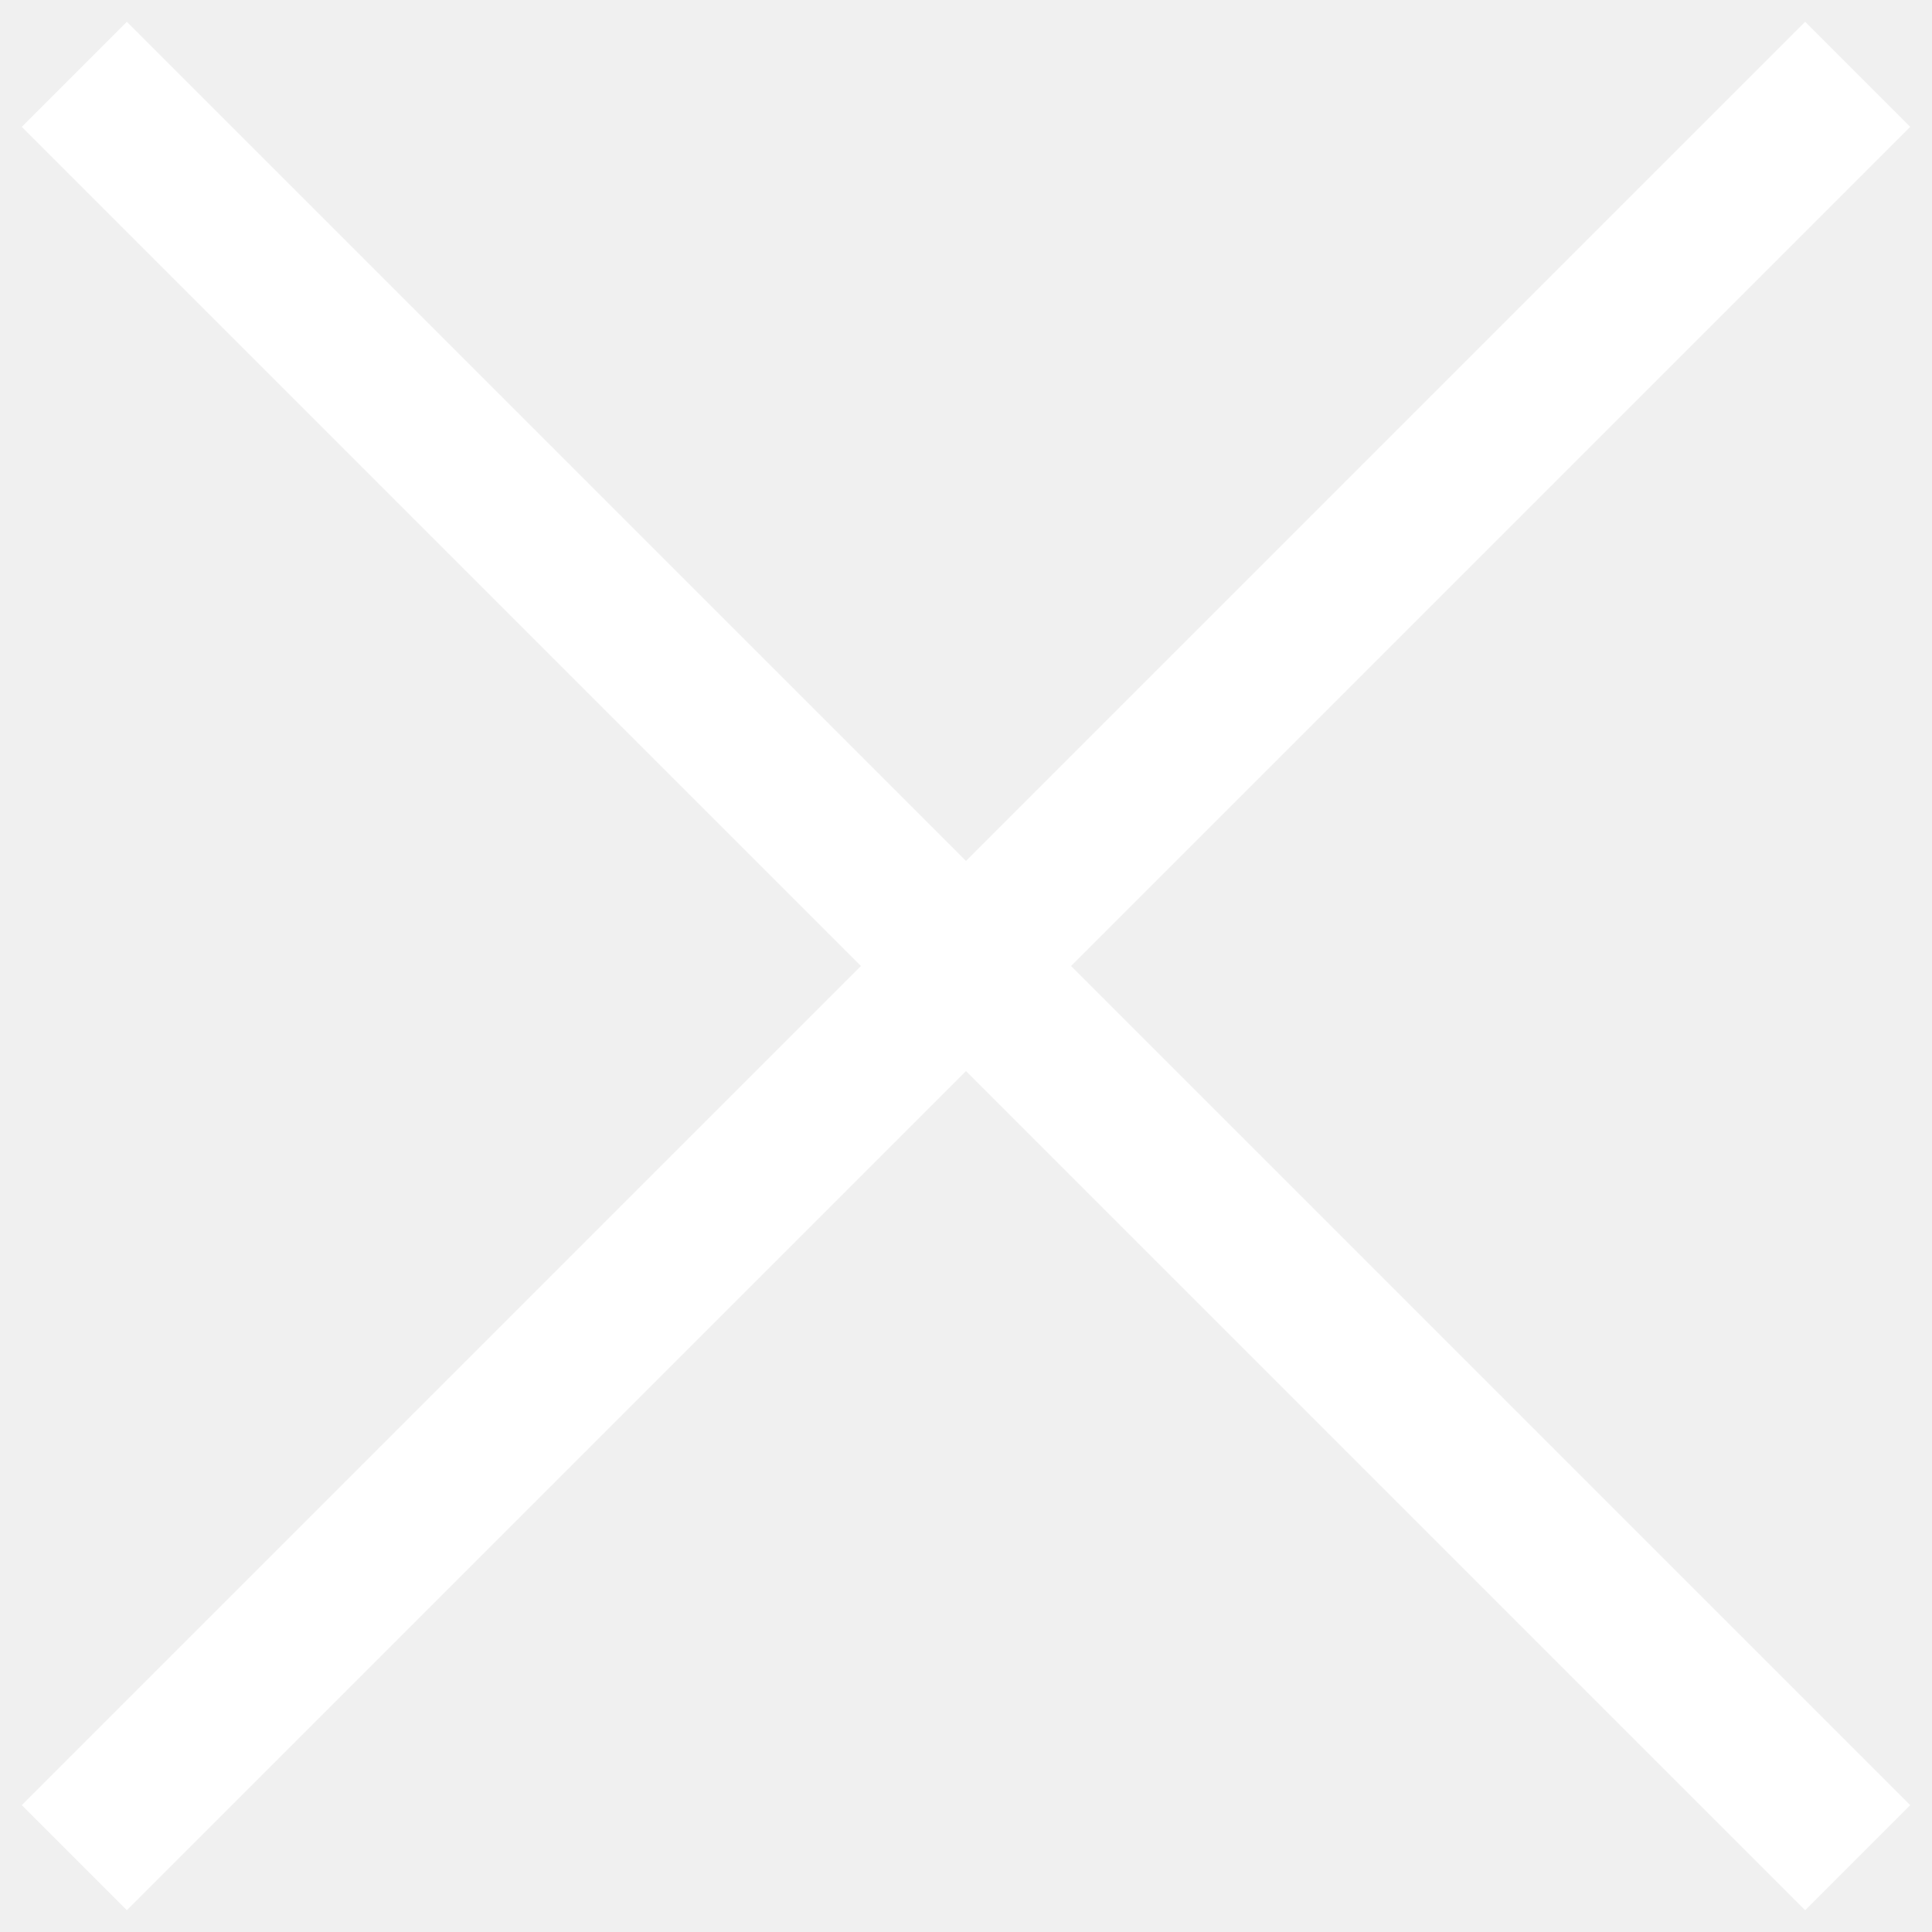
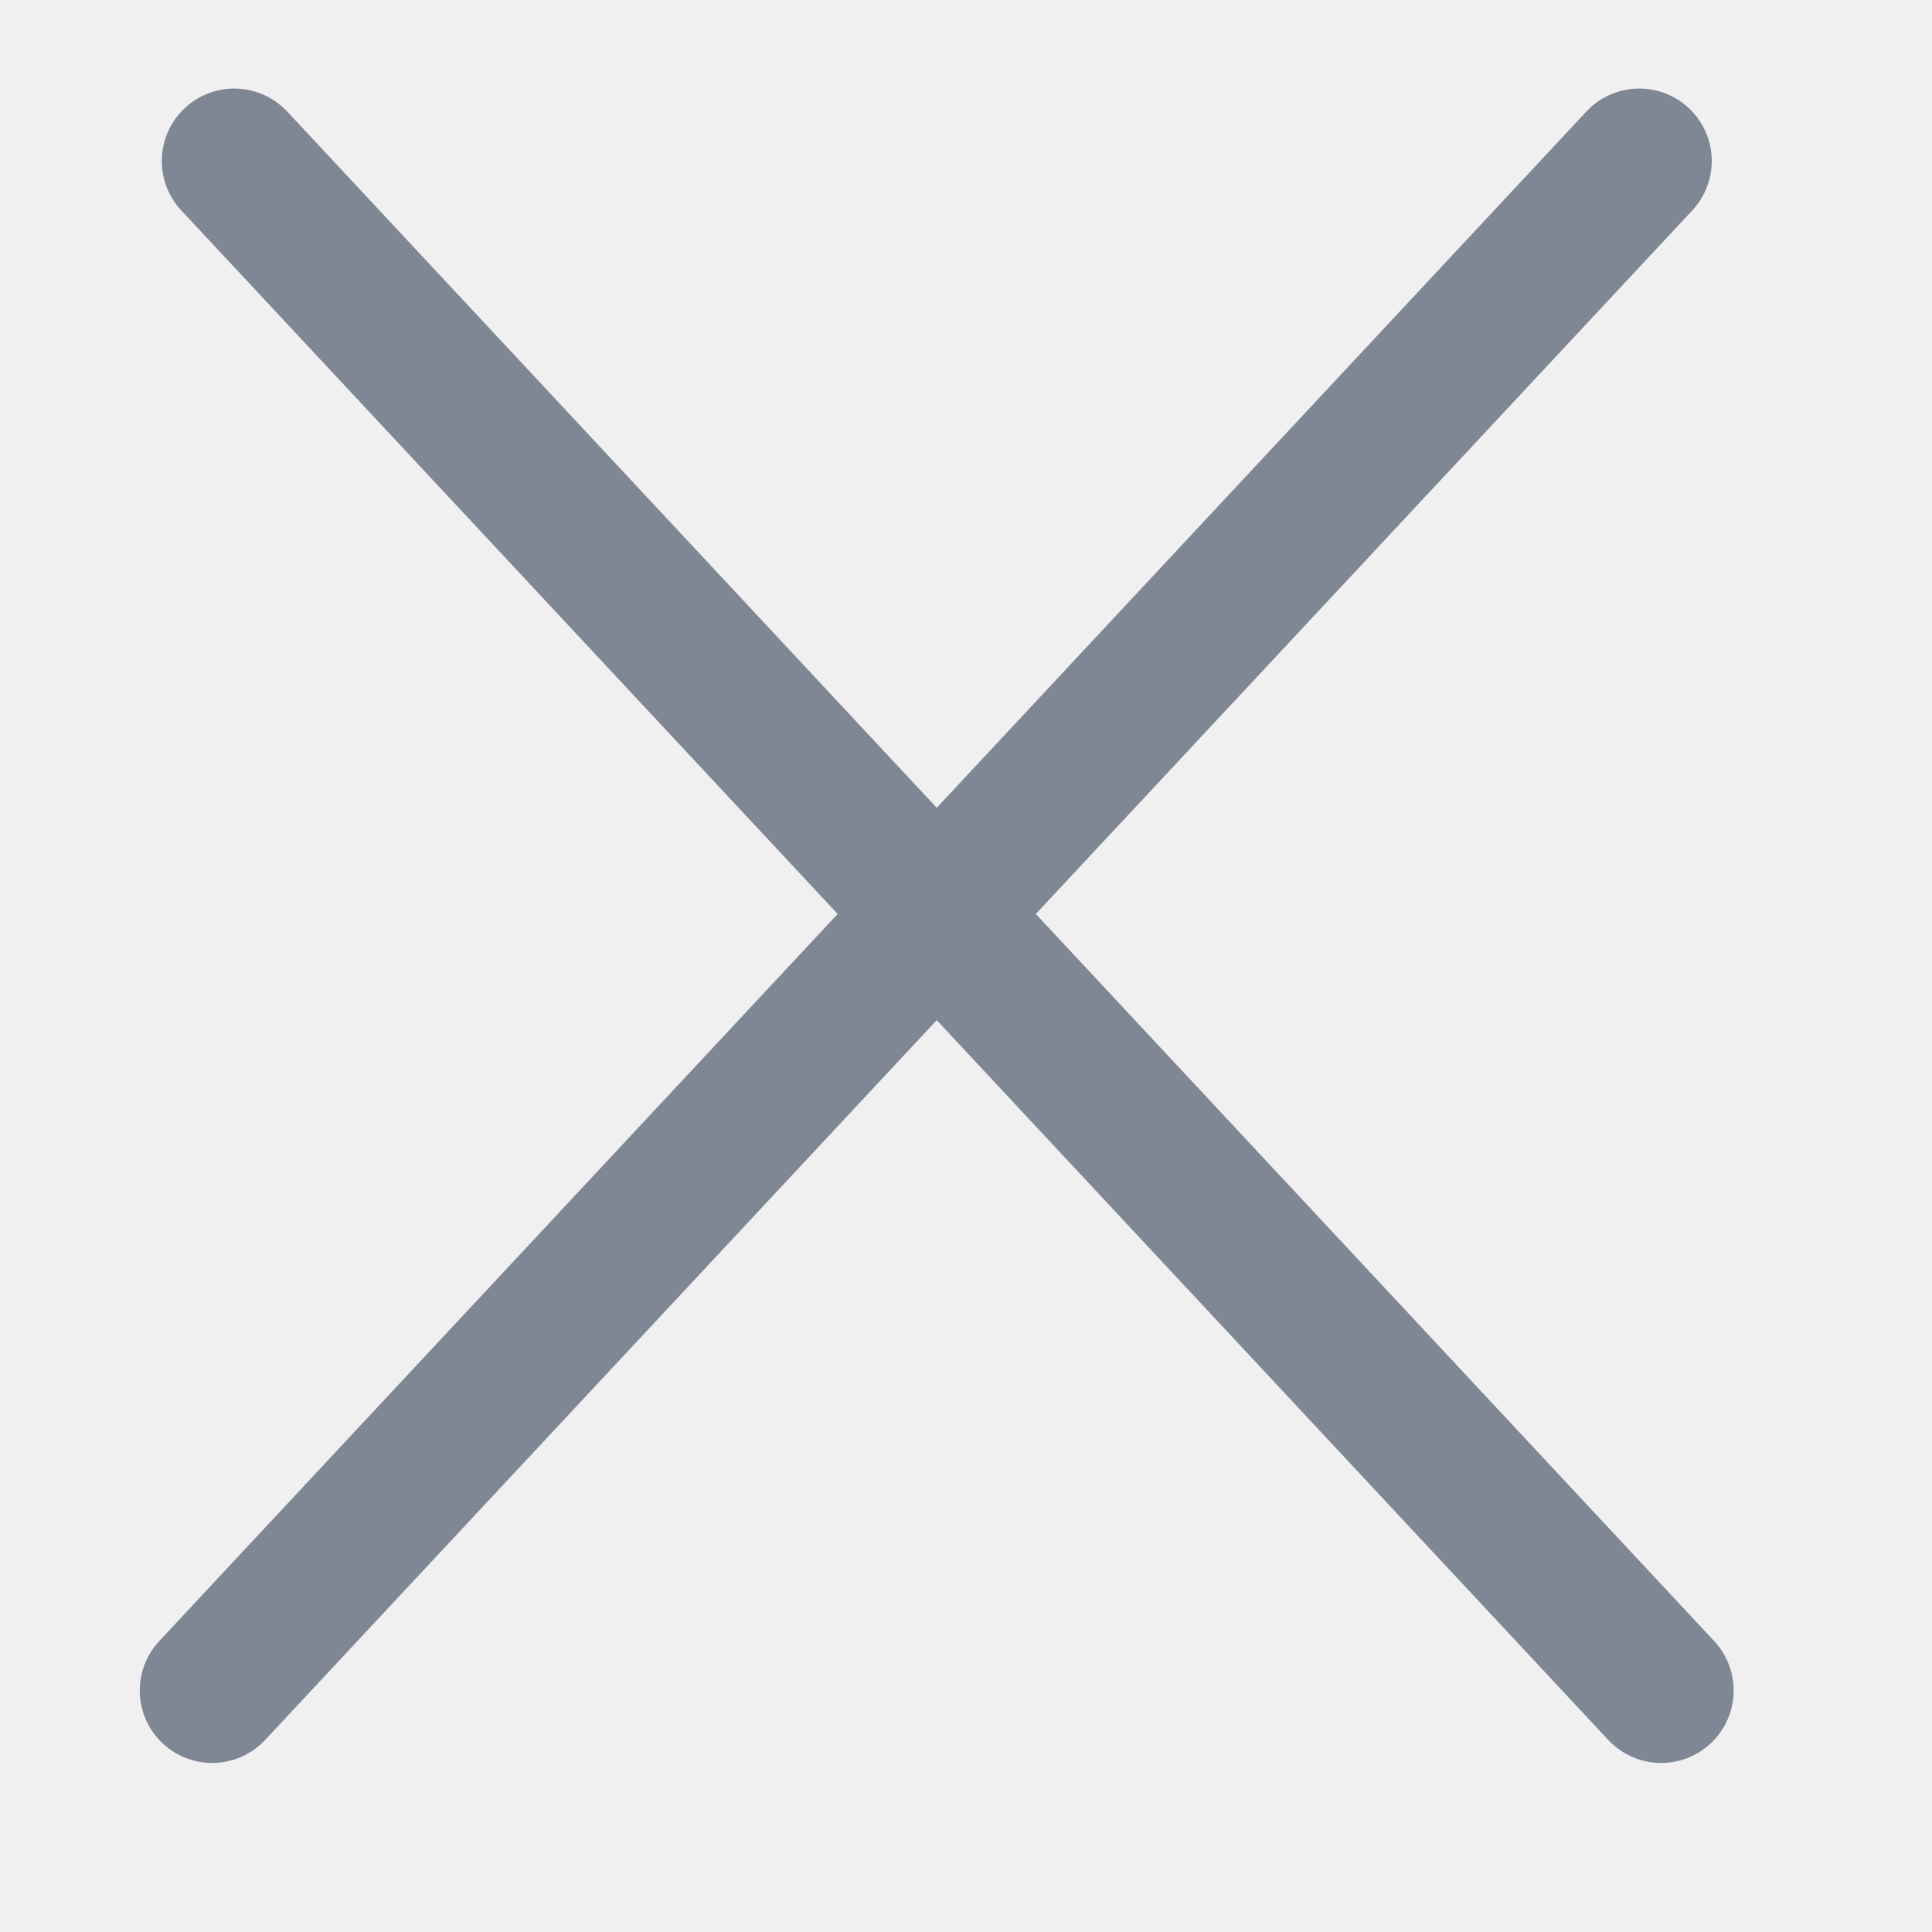
- <svg xmlns="http://www.w3.org/2000/svg" width="26" height="26" viewBox="0 0 26 26" fill="none">
-   <path fill-rule="evenodd" clip-rule="evenodd" d="M24.293 25.707l-24-24L1.707.293l24 24-1.414 1.414z" fill="#fff" />
-   <path fill-rule="evenodd" clip-rule="evenodd" d="M.293 24.293l24-24 1.414 1.414-24 24-1.414-1.414z" fill="#fff" />
+ <svg xmlns="http://www.w3.org/2000/svg" width="12" height="12" viewBox="0 0 12 12" fill="none">
+   <path d="M1.455 1l8.863 9.5m-9 0L10.182 1" stroke="#808794" stroke-width=".9" stroke-linecap="round" stroke-linejoin="round" />
</svg>
